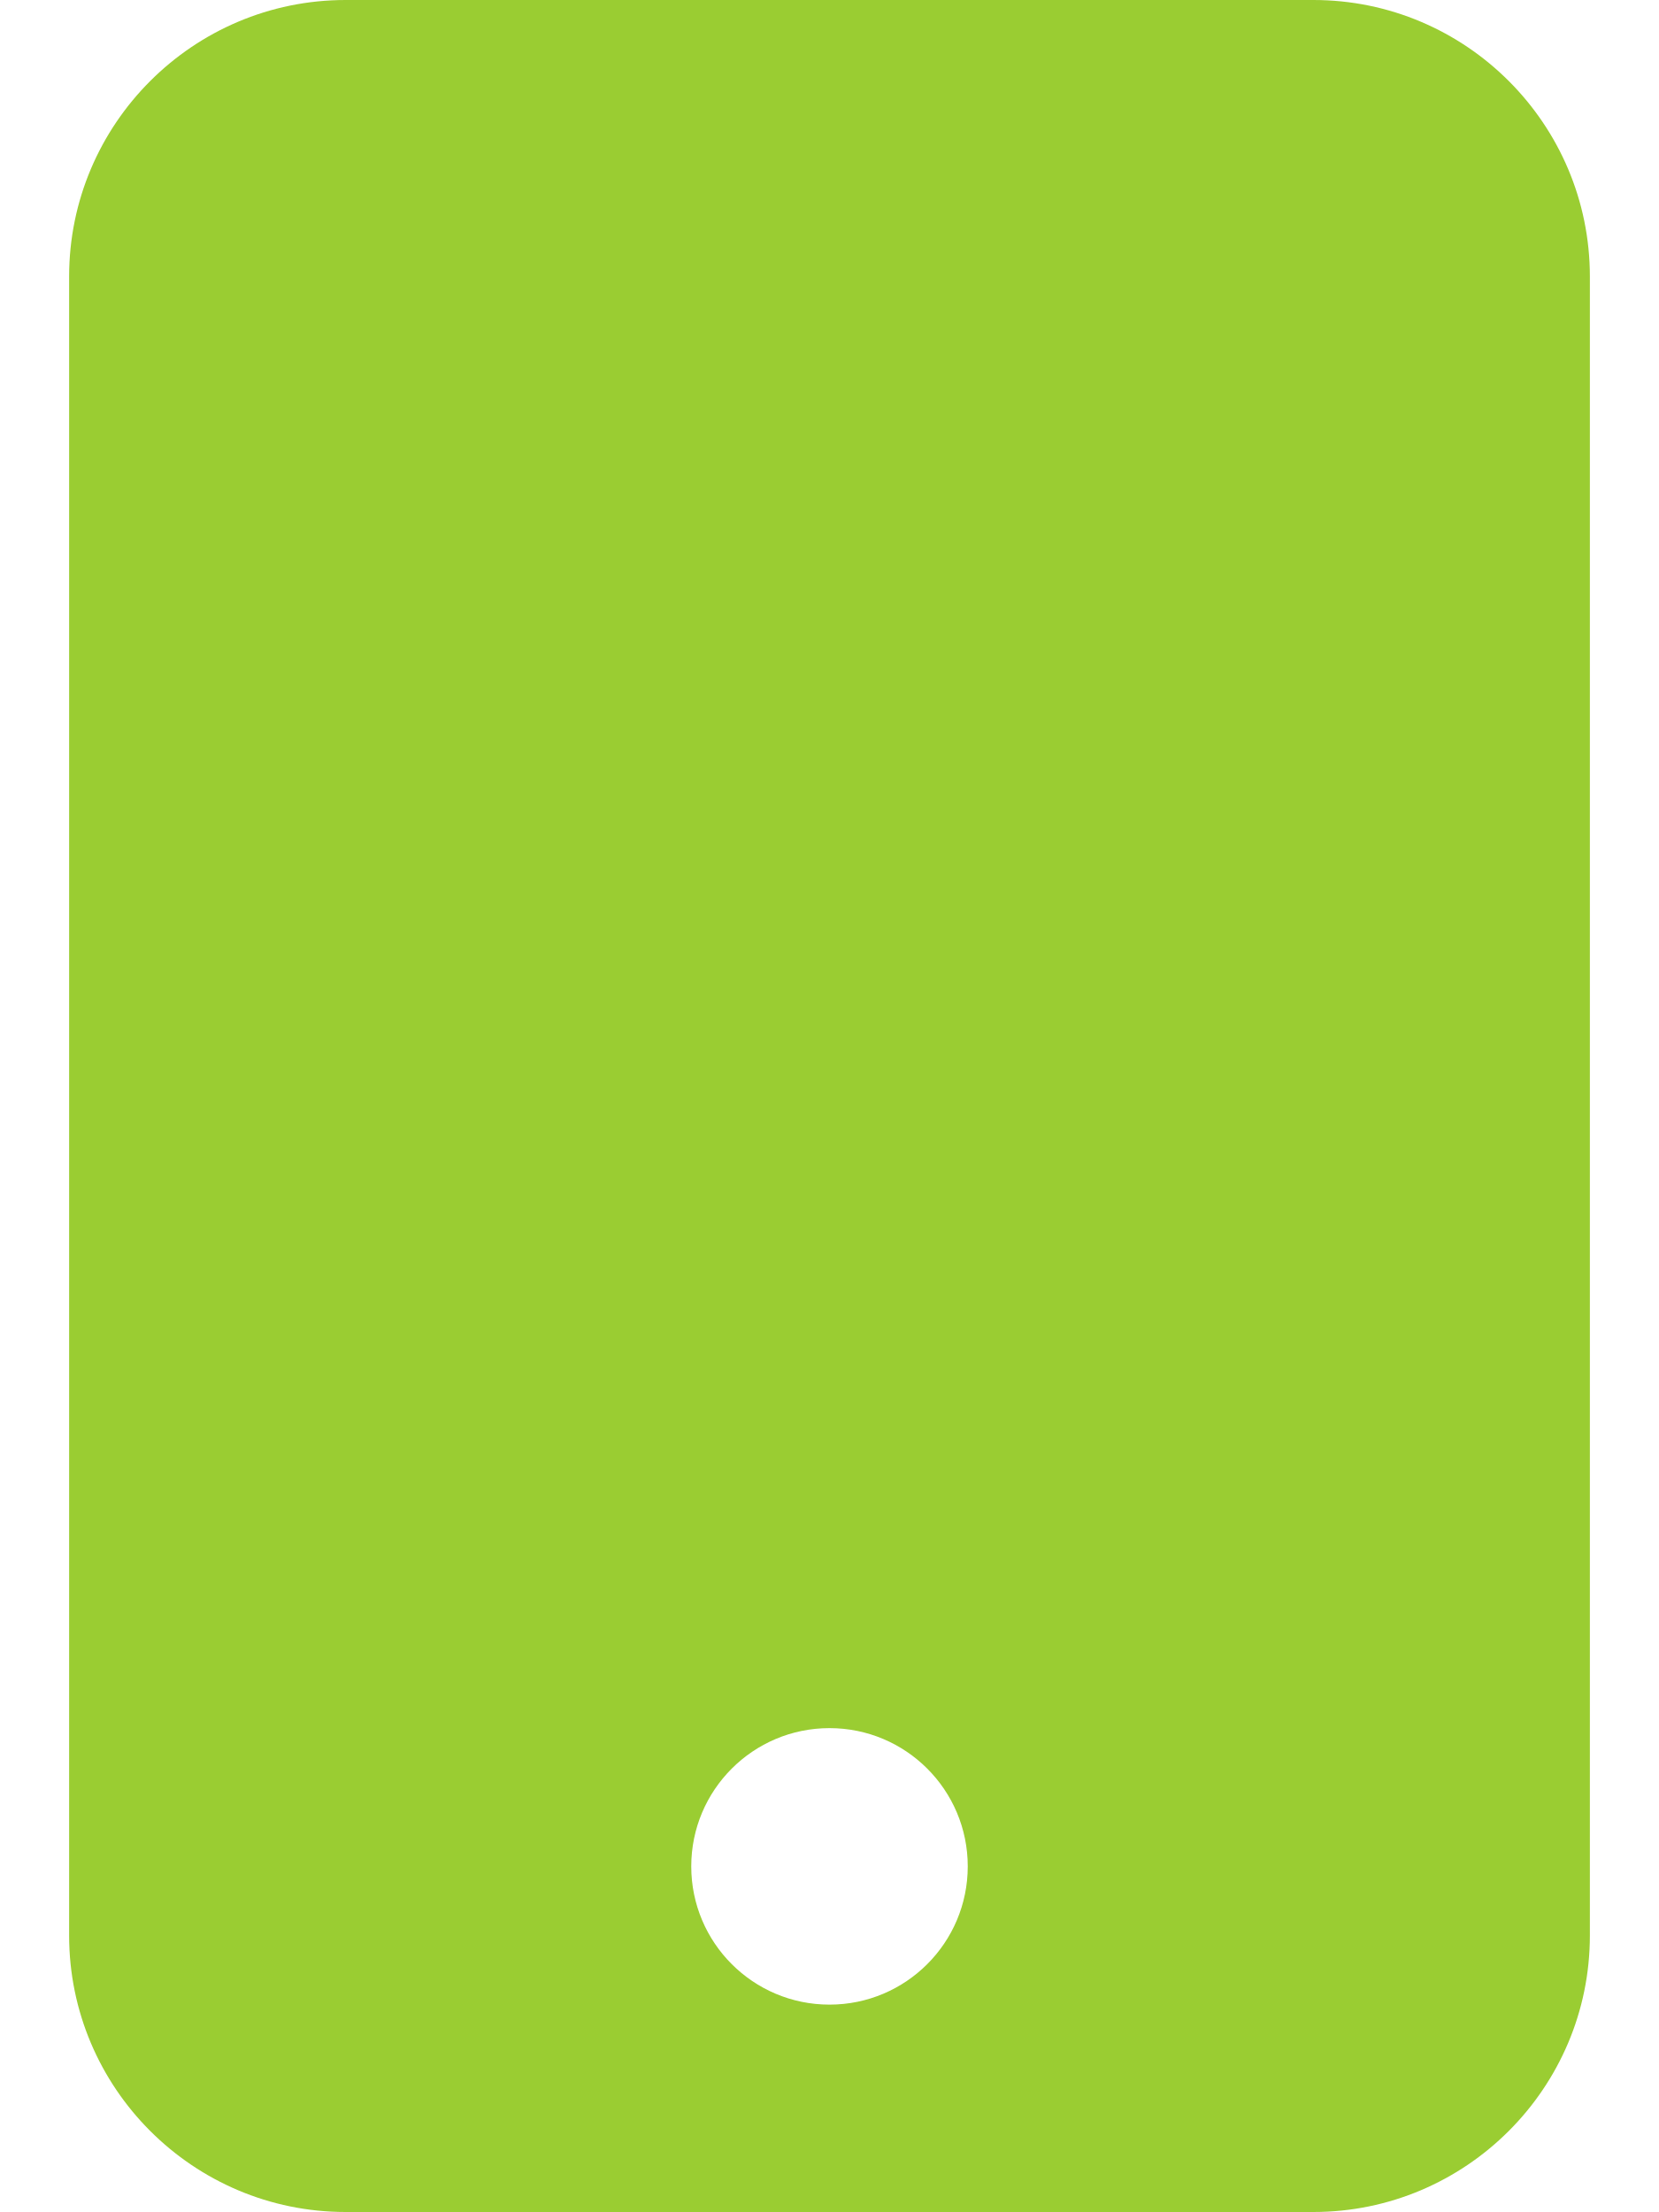
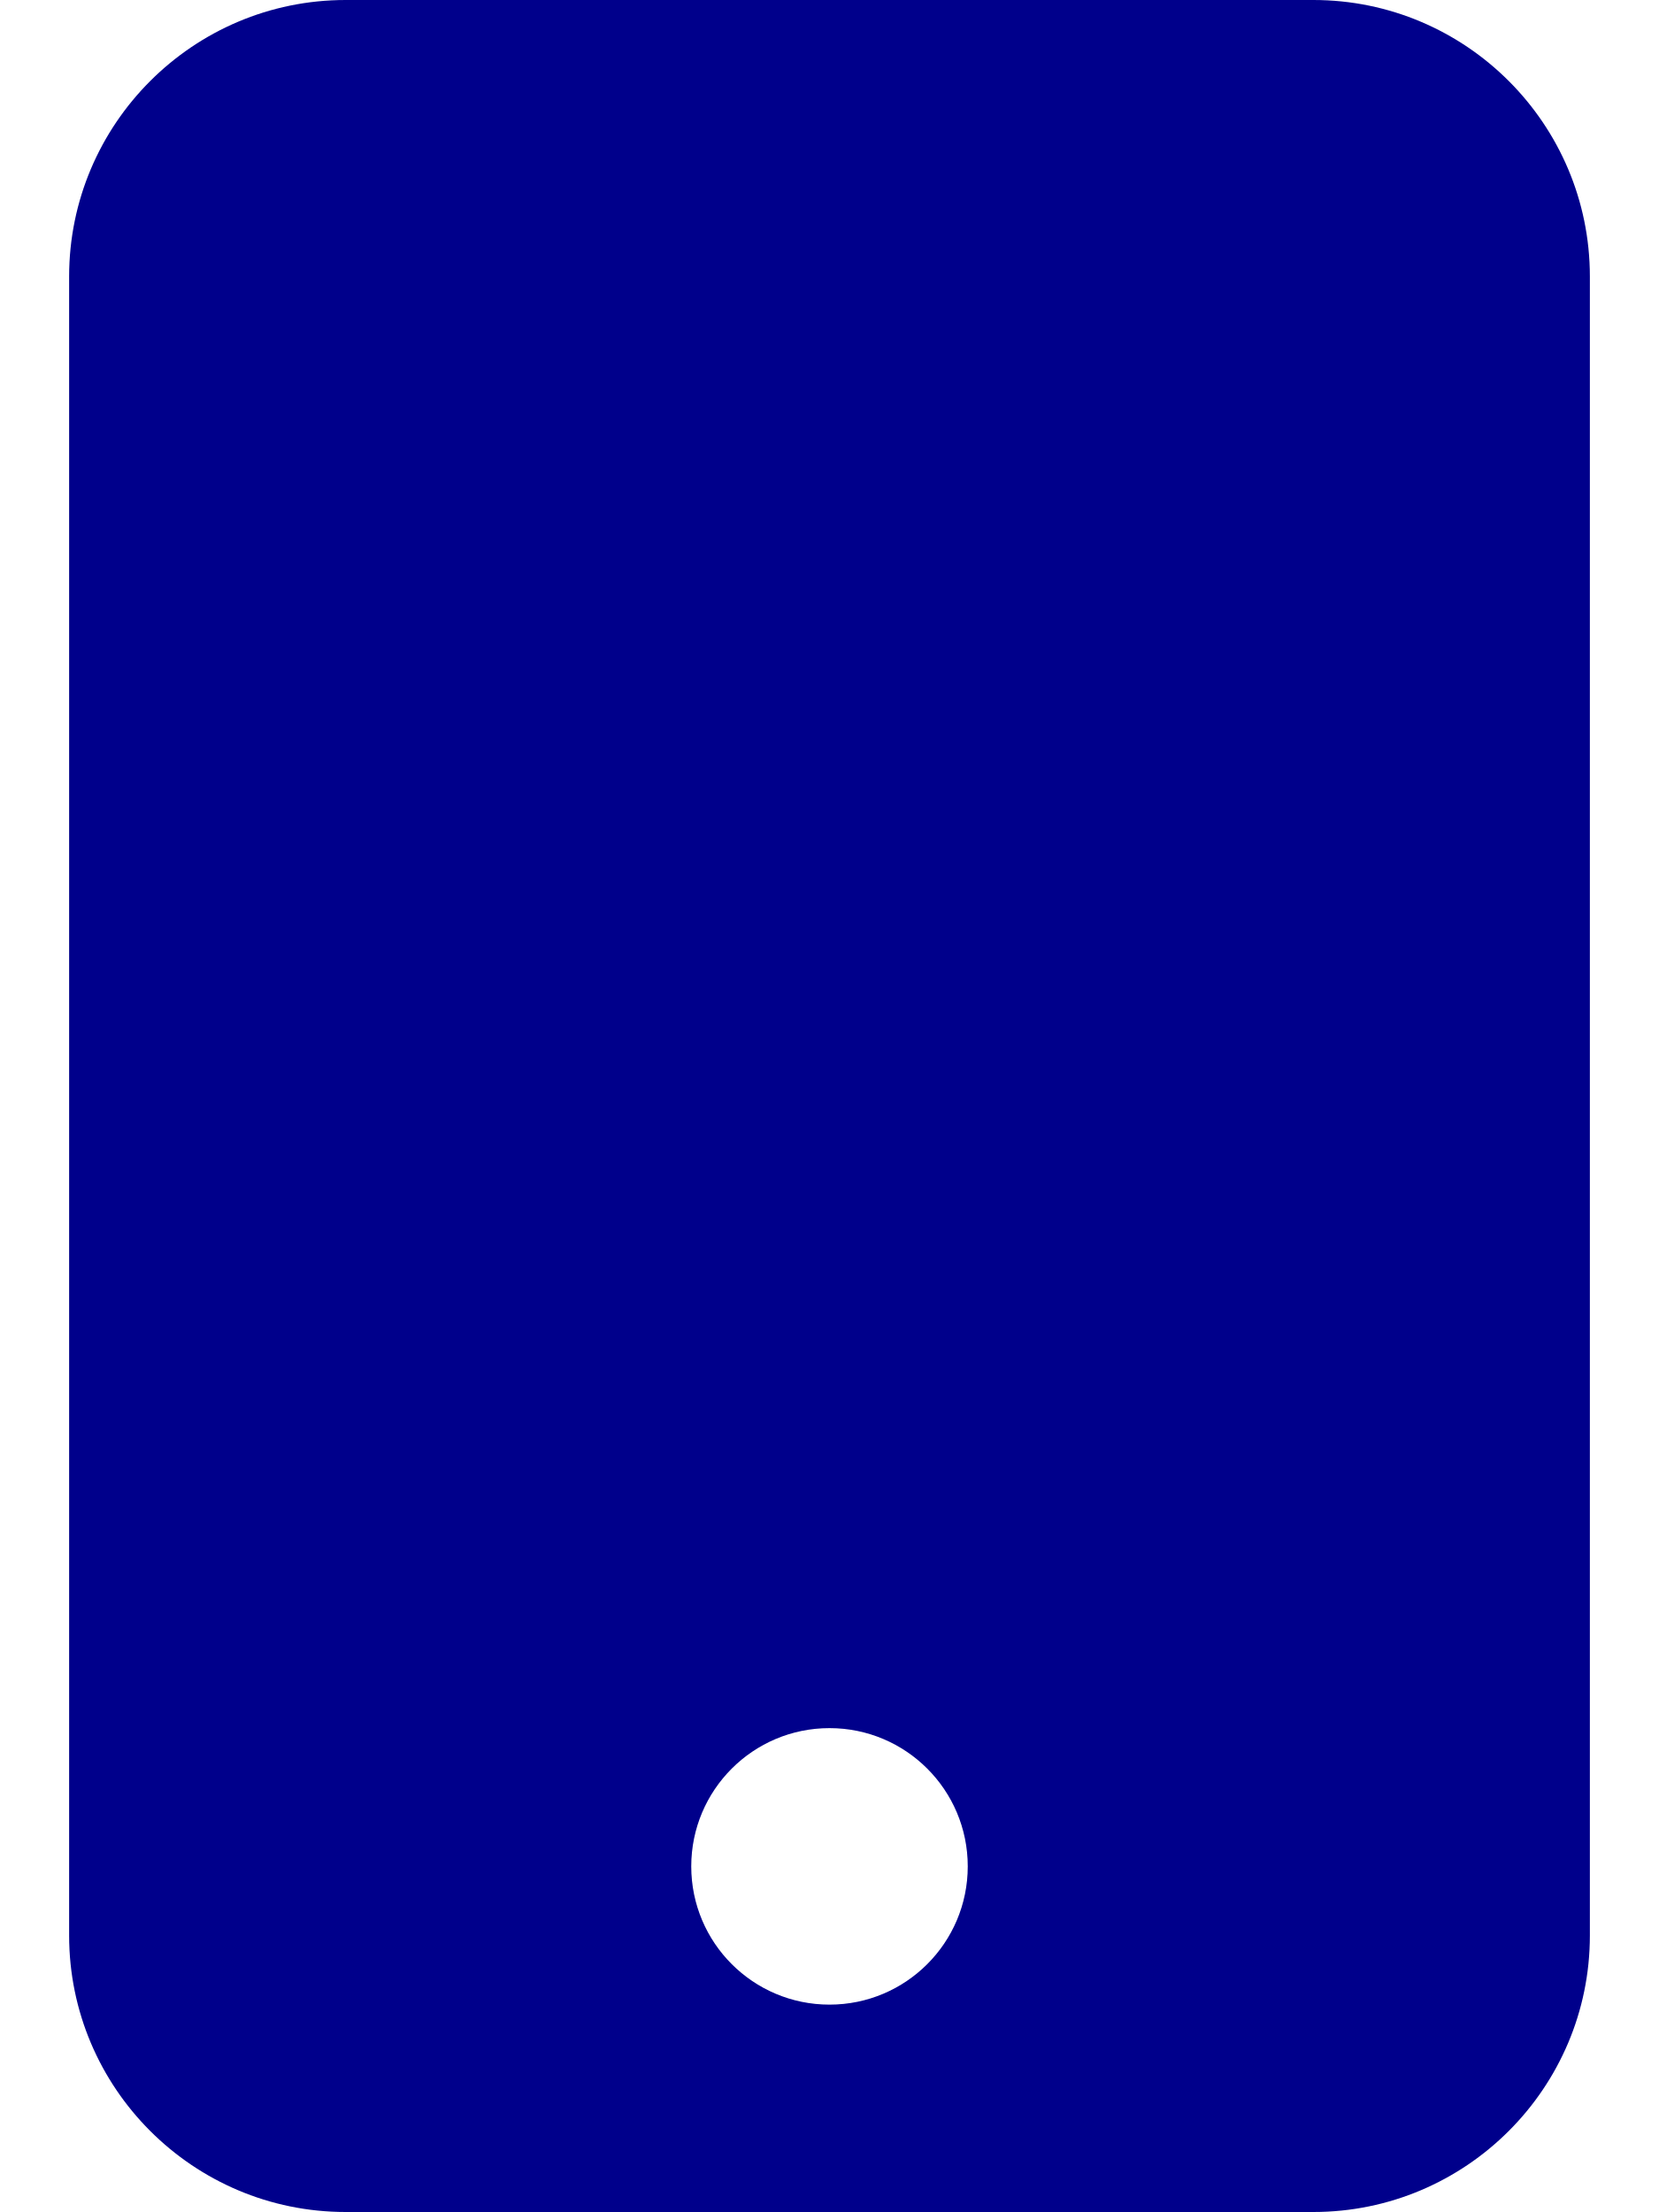
<svg xmlns="http://www.w3.org/2000/svg" viewBox="0 0 384 512">
-   <path fill="yellowgreen" d="M80 0C44.7 0 16 28.7 16 64V448c0 35.3 28.7 64 64 64H304c35.3 0 64-28.7 64-64V64c0-35.3-28.7-64-64-64H80zM192 400a32 32 0 1 1 0 64 32 32 0 1 1 0-64z" />
+   <path fill="darkblue" d="M80 0C44.7 0 16 28.7 16 64V448c0 35.3 28.7 64 64 64H304c35.3 0 64-28.7 64-64V64c0-35.3-28.7-64-64-64H80zM192 400a32 32 0 1 1 0 64 32 32 0 1 1 0-64z" />
</svg>
